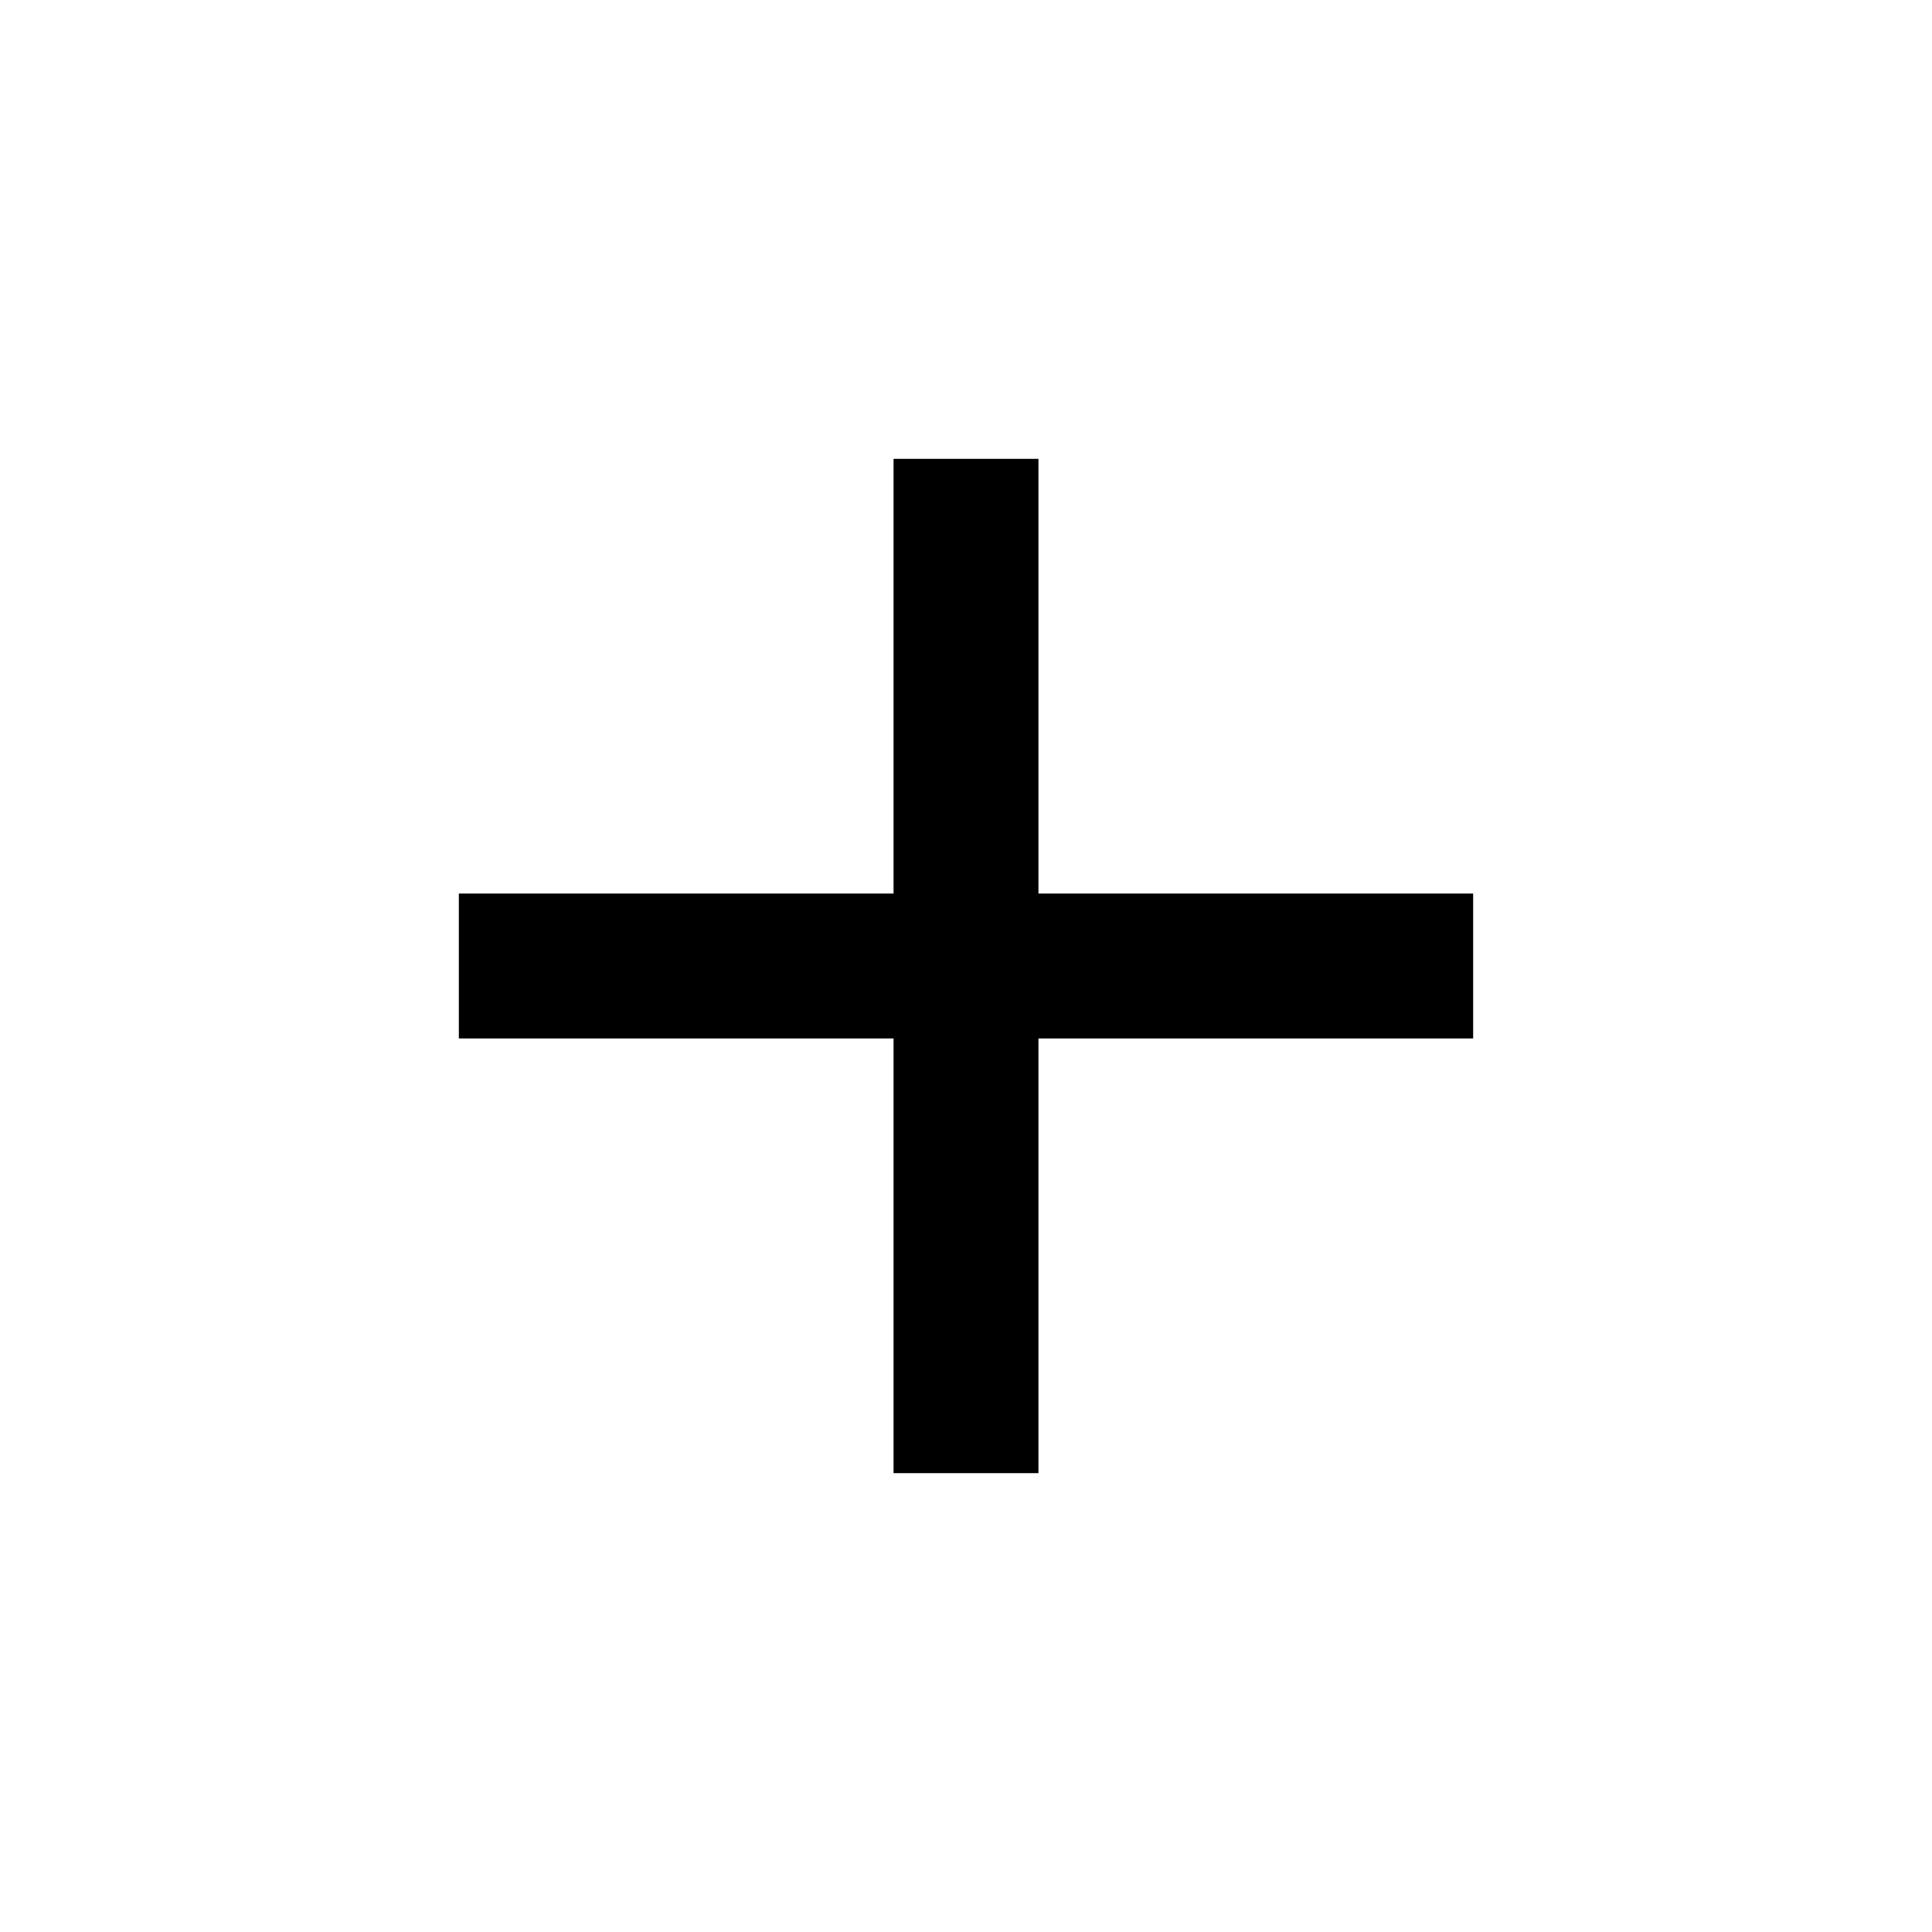
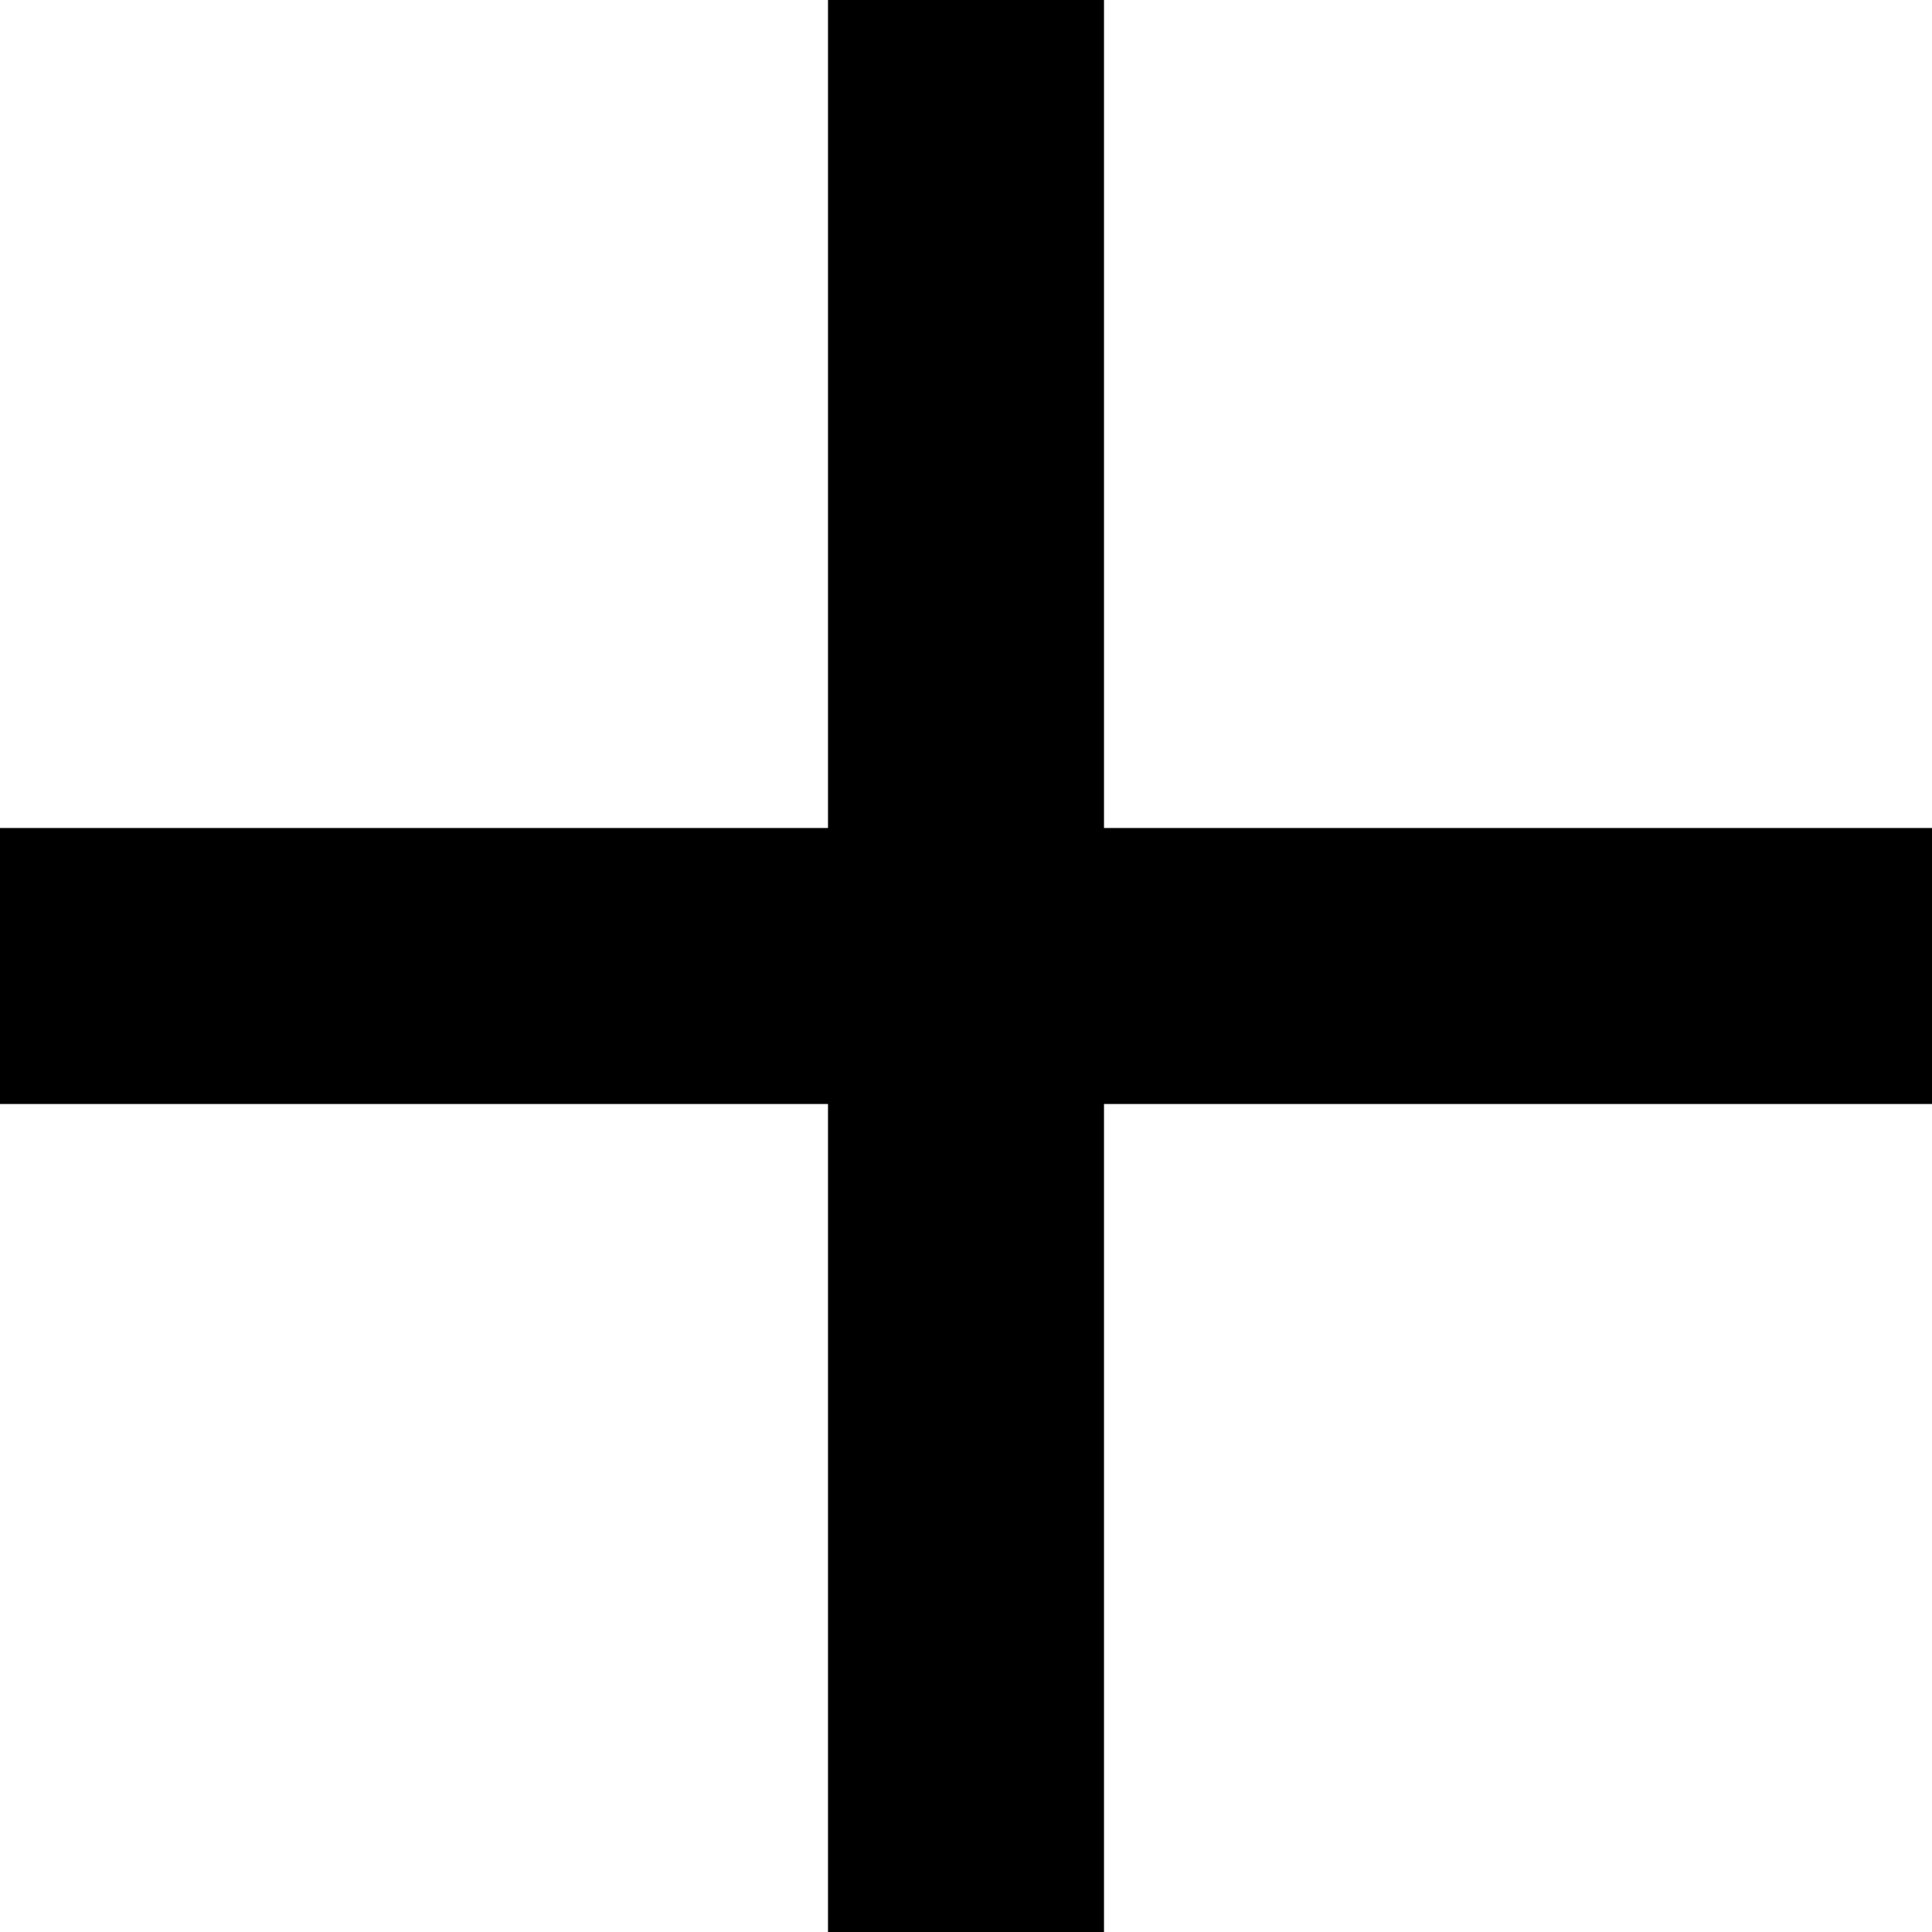
- <svg xmlns="http://www.w3.org/2000/svg" enable-background="new 0 0 80 80" height="80px" id="Icons" version="1.1" viewBox="0 0 80 80" width="80px" xml:space="preserve">
-   <polygon points="61,37 43,37 43,19 37,19 37,37 19,37 19,43 37,43 37,61 43,61 43,43 61,43 " />
+ <svg xmlns="http://www.w3.org/2000/svg" viewBox="0 0 42 42">
+   <g id="Layer_2" data-name="Layer 2">
+     <g id="Icons">
+       <polygon points="42 18 24 18 24 0 18 0 18 18 0 18 0 24 18 24 18 42 24 42 24 24 42 24 42 18" />
+     </g>
+   </g>
</svg>
